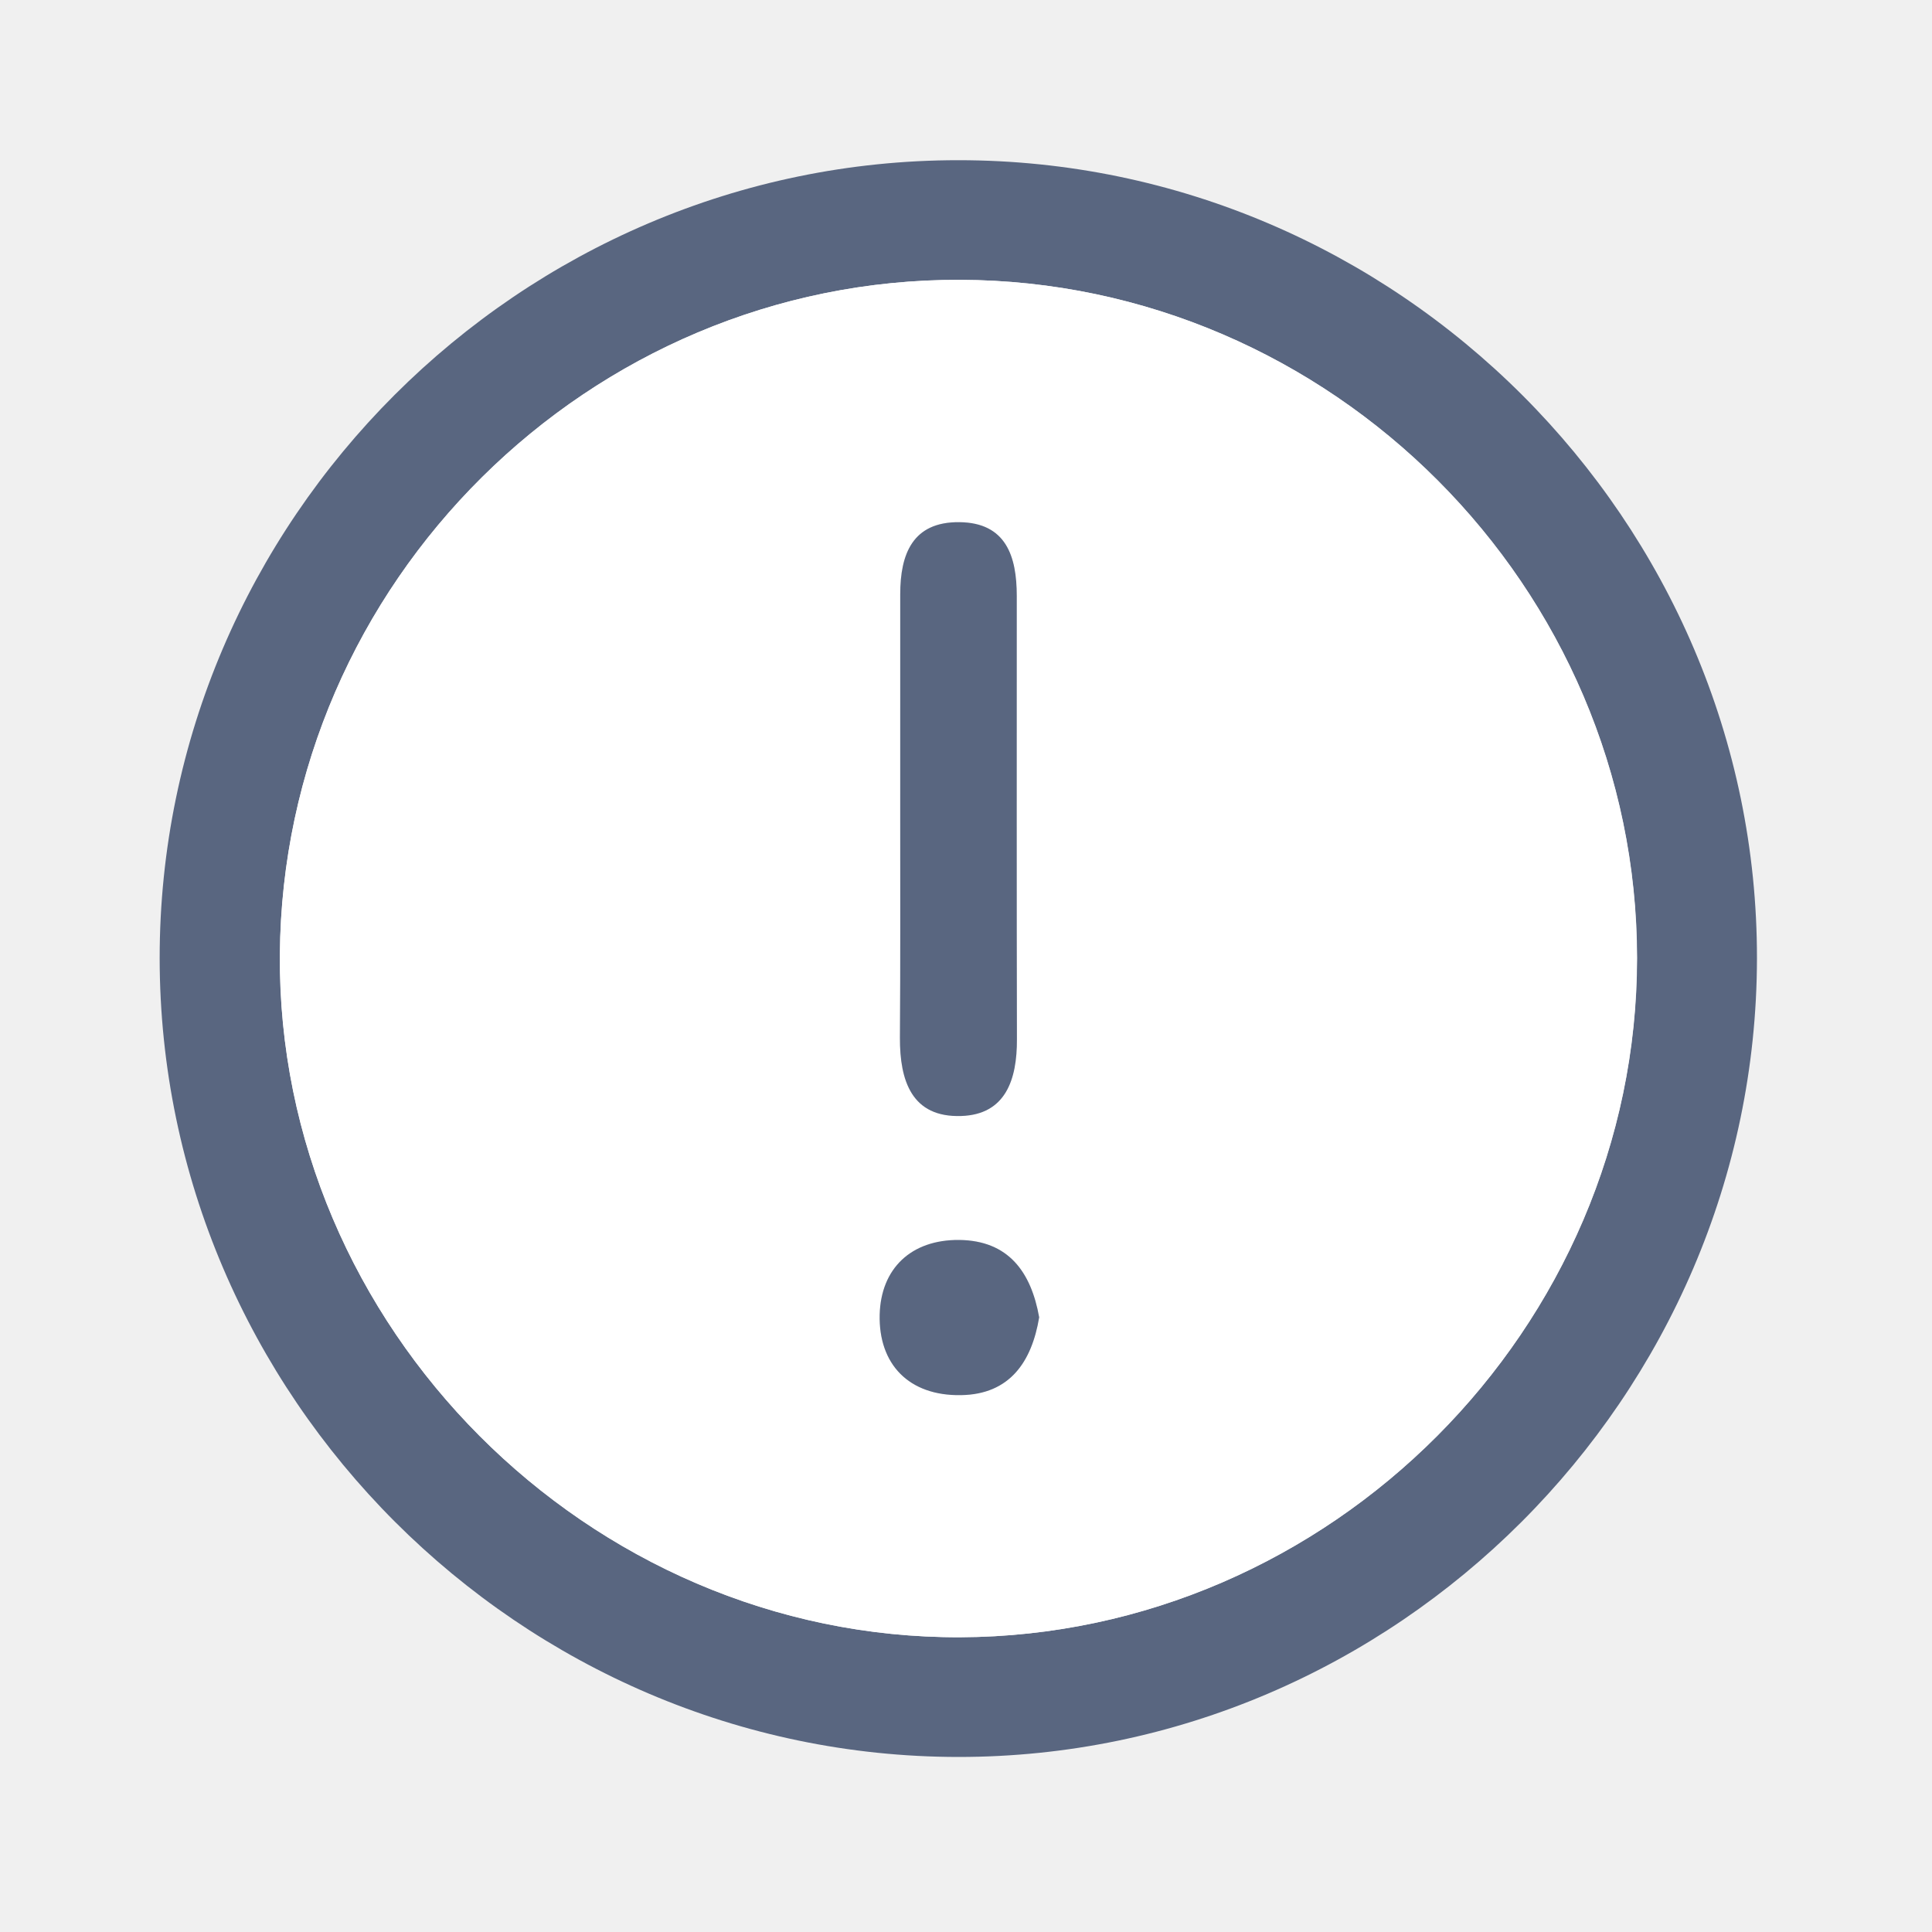
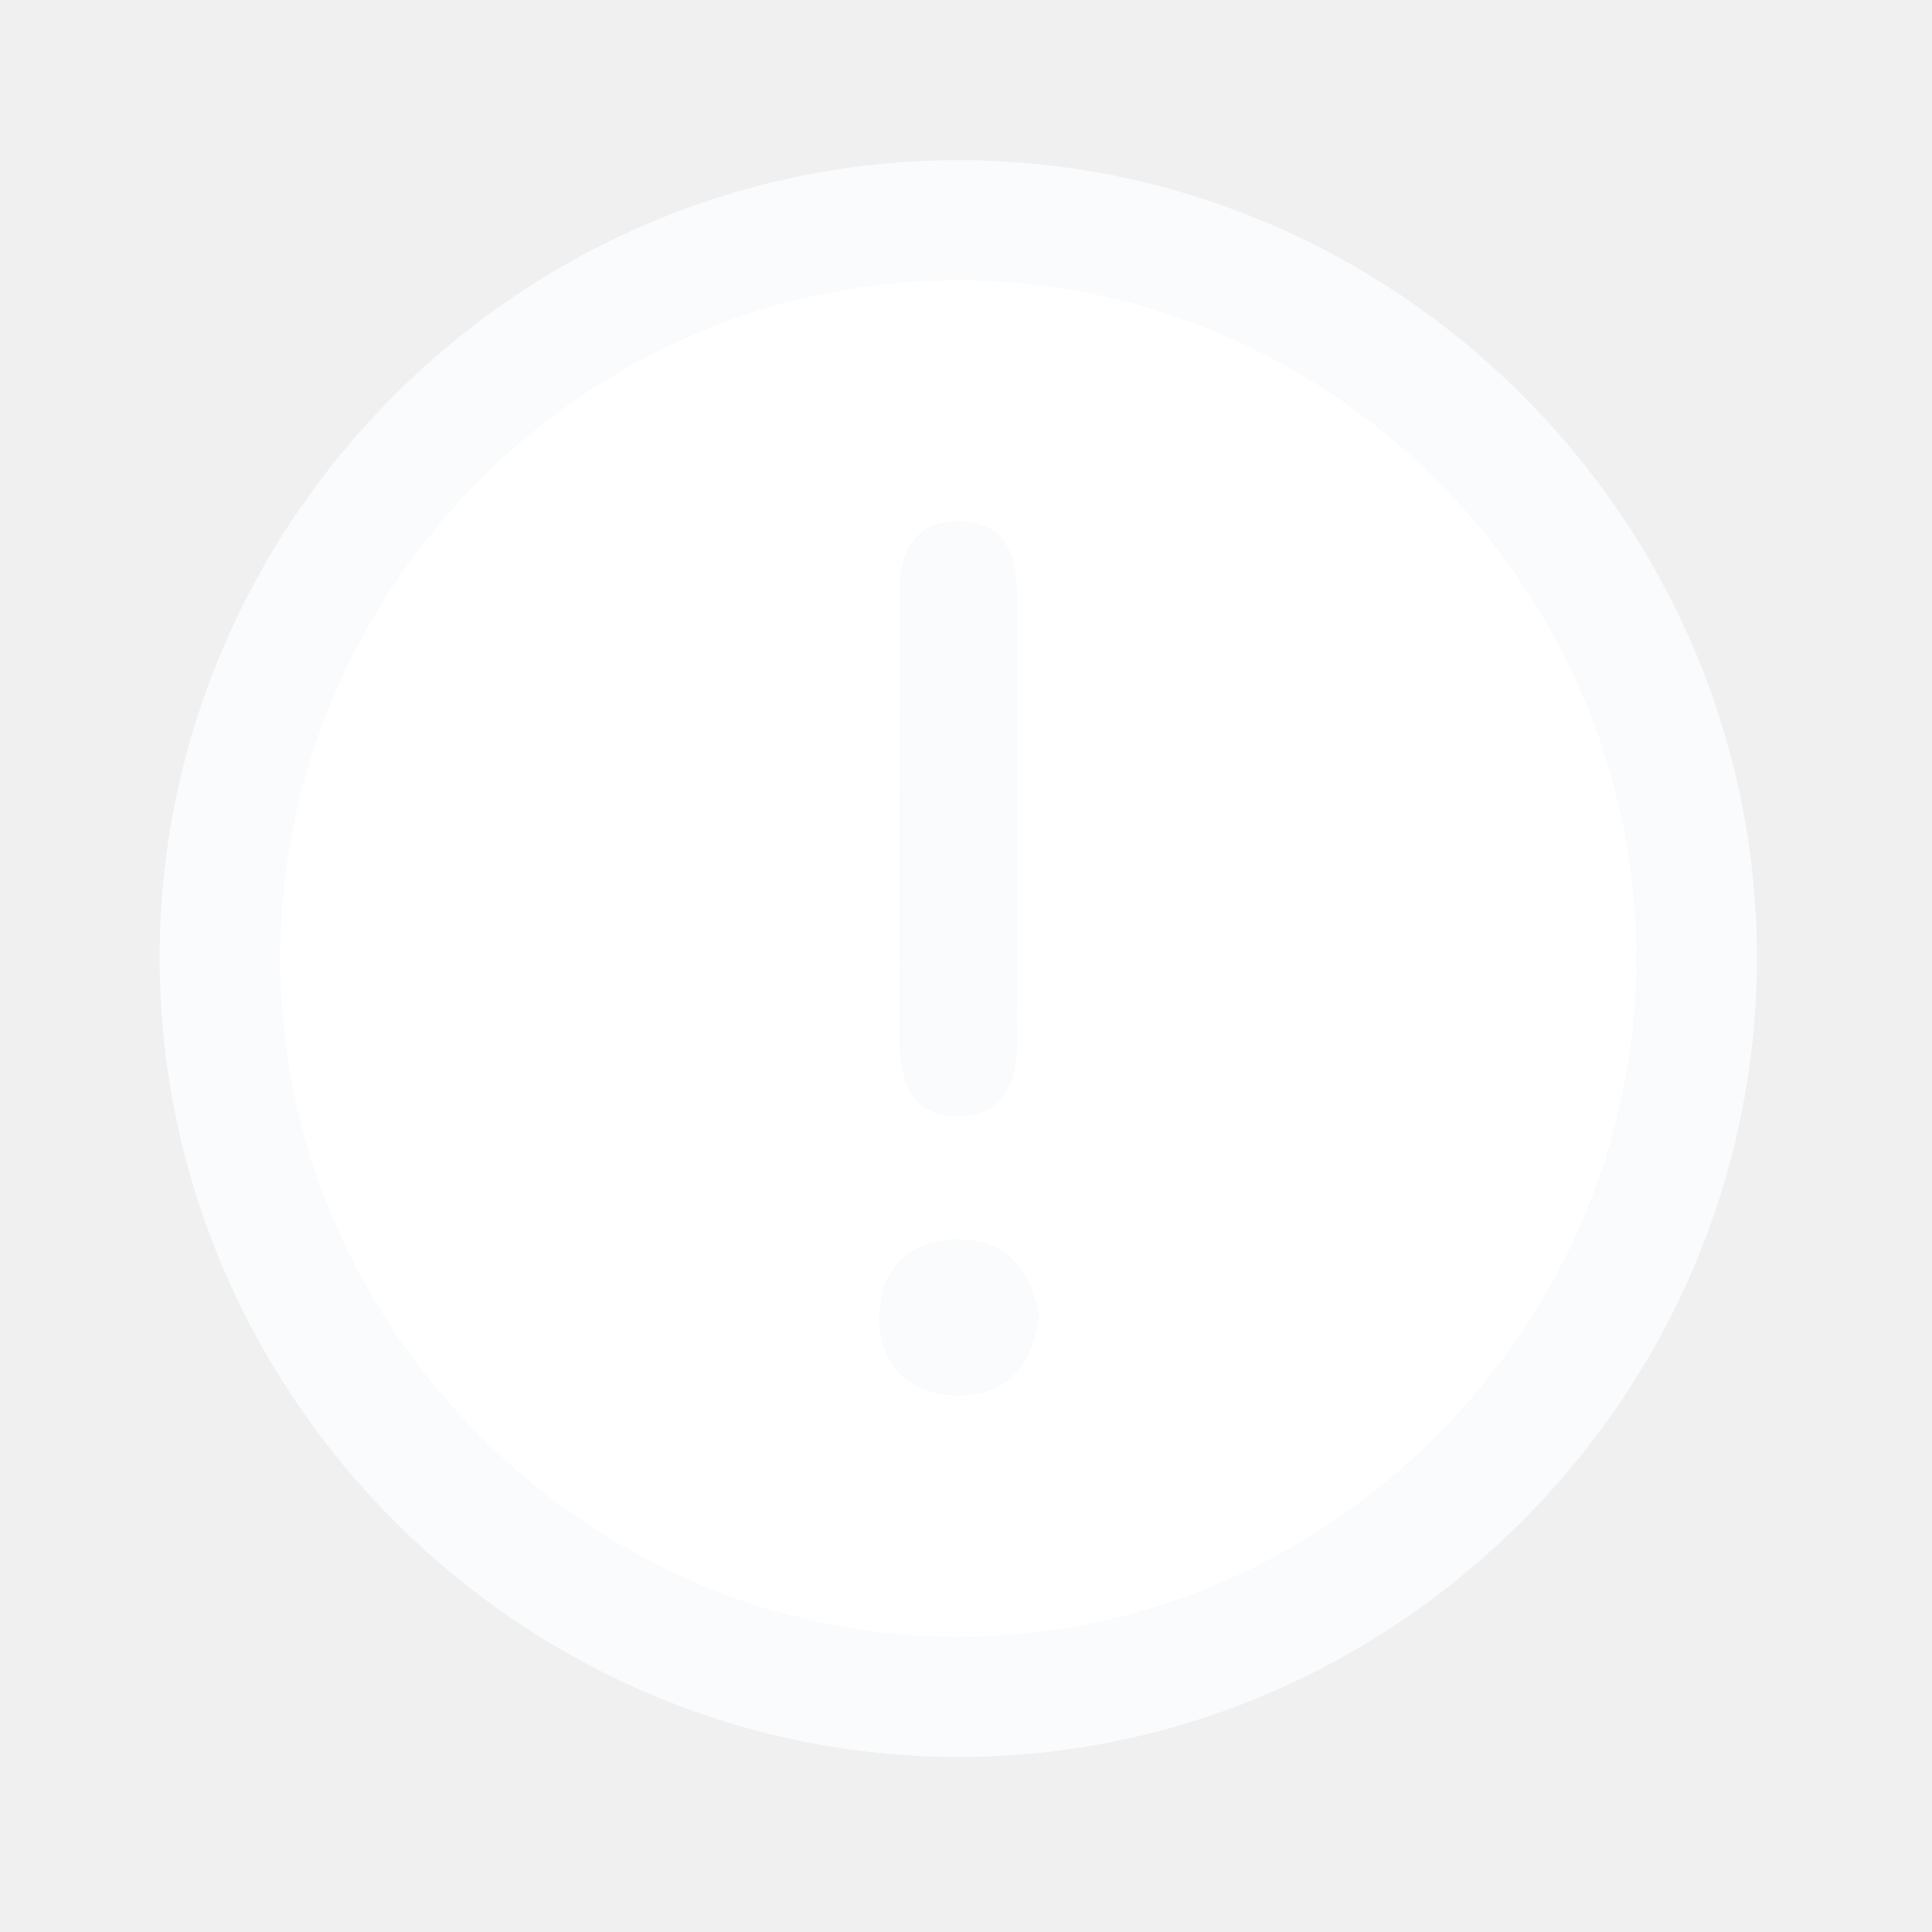
<svg xmlns="http://www.w3.org/2000/svg" width="25" height="25" viewBox="0 0 25 25" fill="none">
-   <path d="M12.403 2.073C18.077 2.073 22.743 6.739 22.735 12.404C22.727 18.071 18.058 22.738 12.399 22.735C6.734 22.73 2.07 18.067 2.066 12.4C2.064 6.733 6.728 2.071 12.403 2.073ZM21.184 12.398C21.184 7.601 17.227 3.637 12.425 3.621C7.624 3.605 3.657 7.54 3.622 12.352C3.586 17.165 7.614 21.204 12.427 21.186C17.213 21.167 21.184 17.181 21.184 12.398Z" fill="#596680" />
+   <path d="M12.403 2.073C18.077 2.073 22.743 6.739 22.735 12.404C22.727 18.071 18.058 22.738 12.399 22.735C6.734 22.73 2.07 18.067 2.066 12.4C2.064 6.733 6.728 2.071 12.403 2.073ZM21.184 12.398C21.184 7.601 17.227 3.637 12.425 3.621C7.624 3.605 3.657 7.54 3.622 12.352C3.586 17.165 7.614 21.204 12.427 21.186C17.213 21.167 21.184 17.181 21.184 12.398Z" fill="#fafbfc" />
  <path d="M21.182 12.398C21.182 17.183 17.211 21.166 12.426 21.186C7.612 21.204 3.586 17.165 3.621 12.352C3.657 7.54 7.624 3.605 12.424 3.621C17.225 3.637 21.182 7.601 21.182 12.398ZM11.646 10.558C11.646 11.514 11.649 12.471 11.644 13.427C11.64 13.983 11.796 14.461 12.438 14.439C13.013 14.419 13.159 13.964 13.157 13.448C13.151 11.536 13.155 9.623 13.155 7.71C13.155 7.199 13.019 6.763 12.412 6.755C11.81 6.749 11.648 7.167 11.648 7.688C11.648 8.646 11.648 9.601 11.646 10.558ZM13.445 17.046C13.34 16.457 13.046 16.053 12.414 16.045C11.784 16.037 11.398 16.418 11.384 17.01C11.368 17.654 11.761 18.065 12.436 18.053C13.064 18.043 13.35 17.623 13.445 17.046Z" fill="white" />
-   <path d="M11.649 10.559C11.649 9.603 11.649 8.646 11.649 7.69C11.649 7.169 11.809 6.751 12.414 6.757C13.02 6.763 13.157 7.201 13.157 7.712C13.157 9.625 13.155 11.538 13.159 13.45C13.161 13.968 13.014 14.422 12.439 14.441C11.797 14.463 11.643 13.984 11.645 13.429C11.652 12.471 11.649 11.514 11.649 10.559Z" fill="#596680" />
-   <path d="M13.447 17.046C13.351 17.623 13.066 18.043 12.436 18.053C11.76 18.065 11.367 17.652 11.383 17.01C11.399 16.418 11.786 16.039 12.414 16.045C13.048 16.053 13.342 16.457 13.447 17.046Z" fill="#596680" />
+   <path d="M11.649 10.559C11.649 9.603 11.649 8.646 11.649 7.69C11.649 7.169 11.809 6.751 12.414 6.757C13.02 6.763 13.157 7.201 13.157 7.712C13.157 9.625 13.155 11.538 13.159 13.45C13.161 13.968 13.014 14.422 12.439 14.441C11.797 14.463 11.643 13.984 11.645 13.429C11.652 12.471 11.649 11.514 11.649 10.559Z" fill="#fafbfc" />
+   <path d="M13.447 17.046C13.351 17.623 13.066 18.043 12.436 18.053C11.76 18.065 11.367 17.652 11.383 17.01C11.399 16.418 11.786 16.039 12.414 16.045C13.048 16.053 13.342 16.457 13.447 17.046Z" fill="#fafbfc" />
</svg>
